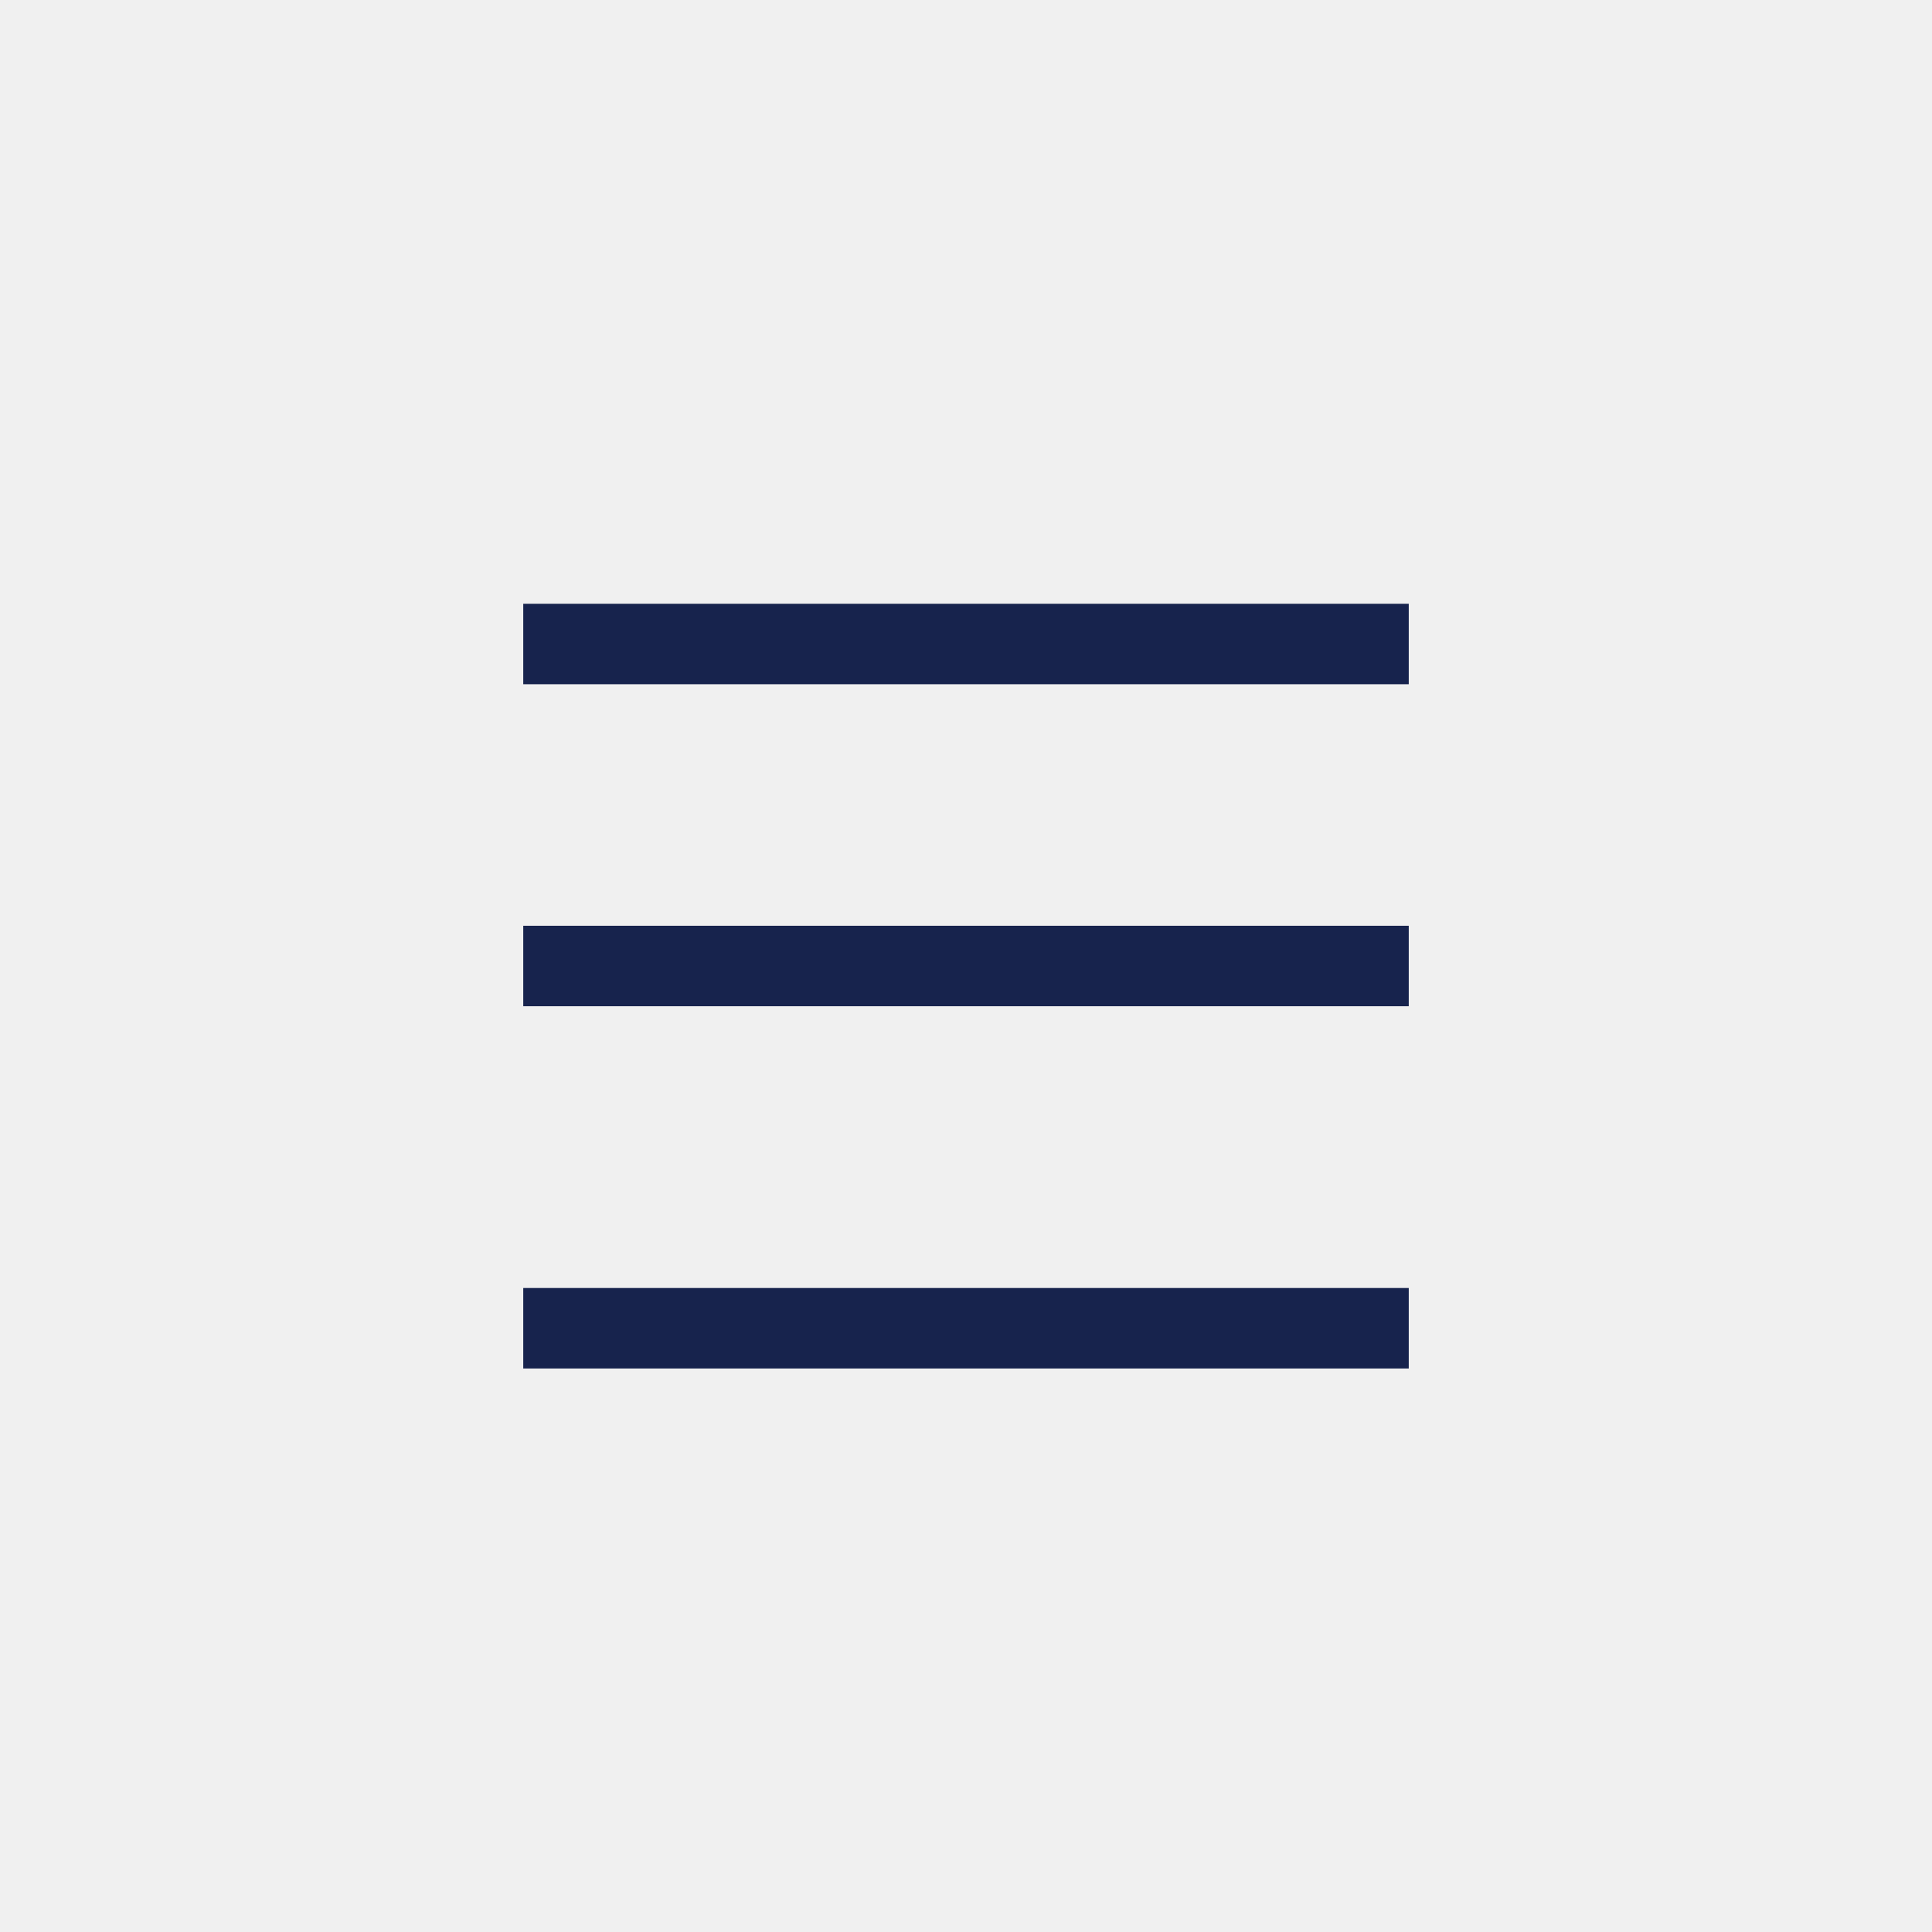
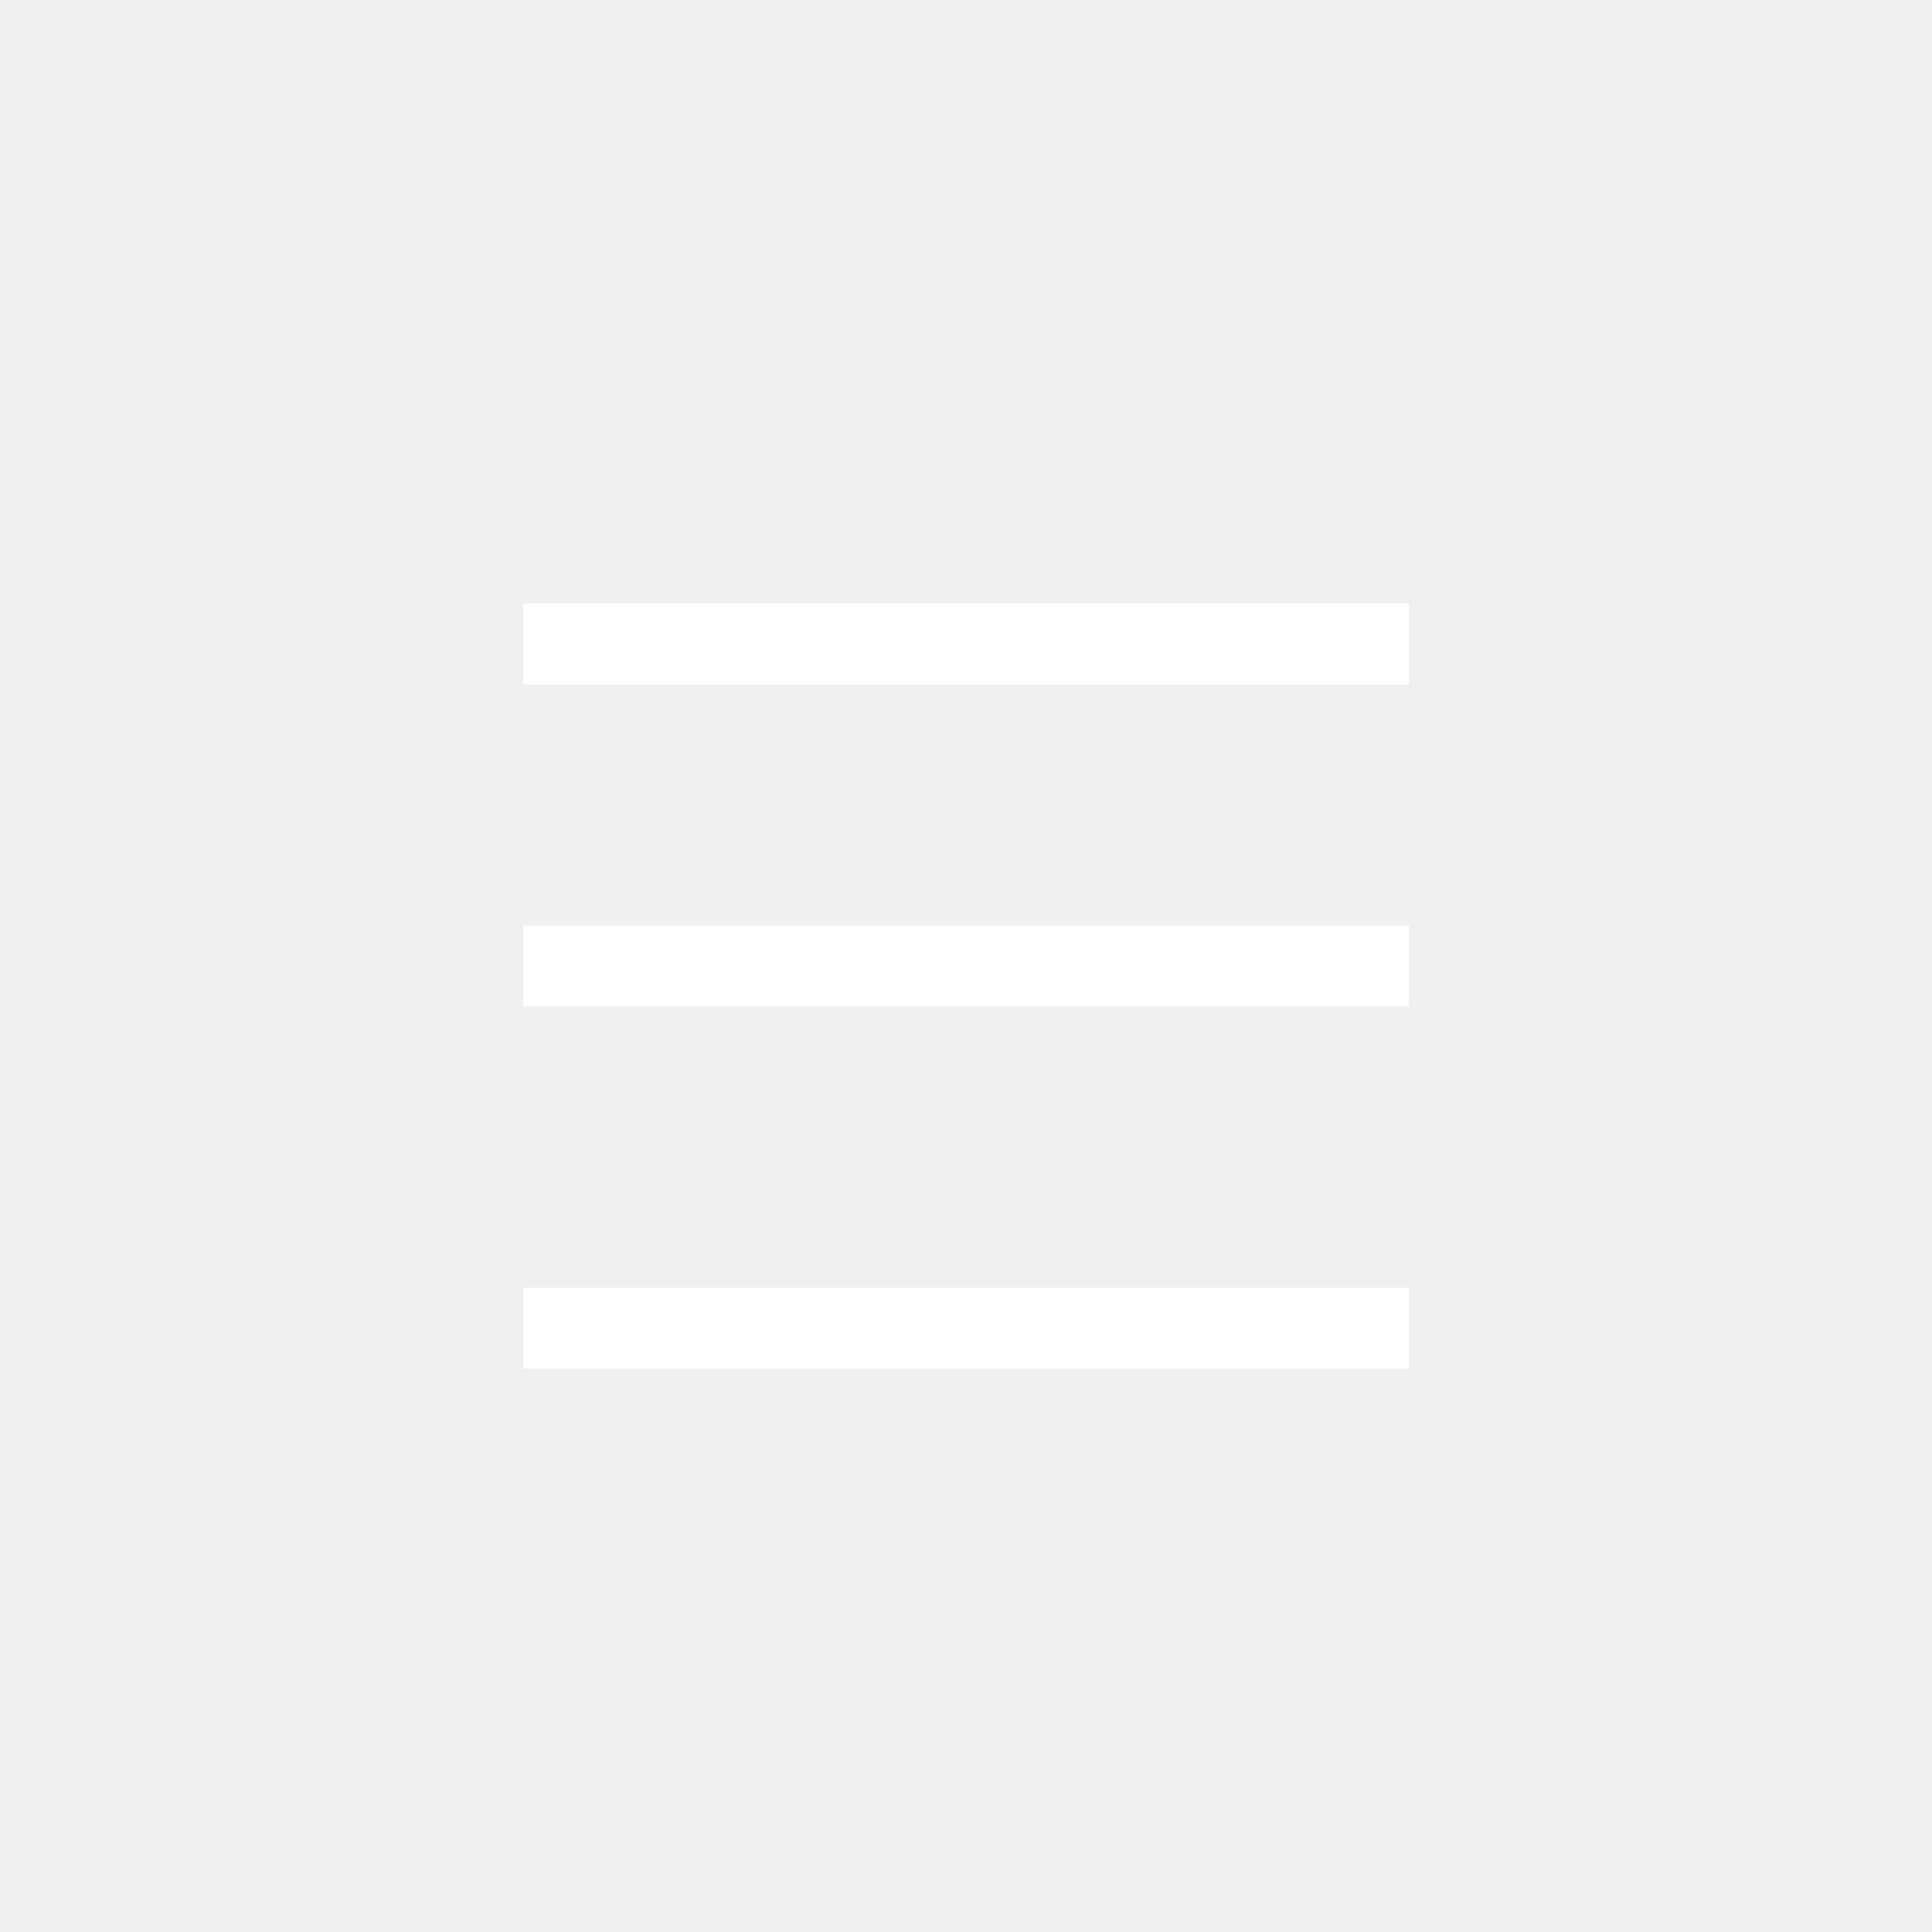
<svg xmlns="http://www.w3.org/2000/svg" width="48" height="48" viewBox="0 0 48 48" fill="none">
-   <g clip-path="url(#clip0_701_6805)">
-     <rect x="13" y="15" width="22" height="2" fill="#17234D" />
-     <rect x="13" y="23" width="22" height="2" fill="#17234D" />
-     <path d="M13 32H35V34H13V32Z" fill="#17234D" />
+   <g clip-path="url(#clip0_2945_19806)">
+     <rect x="13" y="15" width="22" height="2" fill="white" />
+     <rect x="13" y="15" width="22" height="2" fill="white" />
+     <rect x="13" y="23" width="22" height="2" fill="white" />
+     <rect x="13" y="23" width="22" height="2" fill="white" />
+     <path d="M13 32H35V34H13V32Z" fill="white" />
+     <path d="M13 32H35V34H13V32Z" fill="white" />
  </g>
  <defs>
-     <clipPath id="clip0_701_6805">
-       <rect width="48" height="48" rx="8" fill="white" />
+     <clipPath id="clip0_2945_19806">
+       <rect width="48" height="48" rx="8" />
    </clipPath>
  </defs>
</svg>
